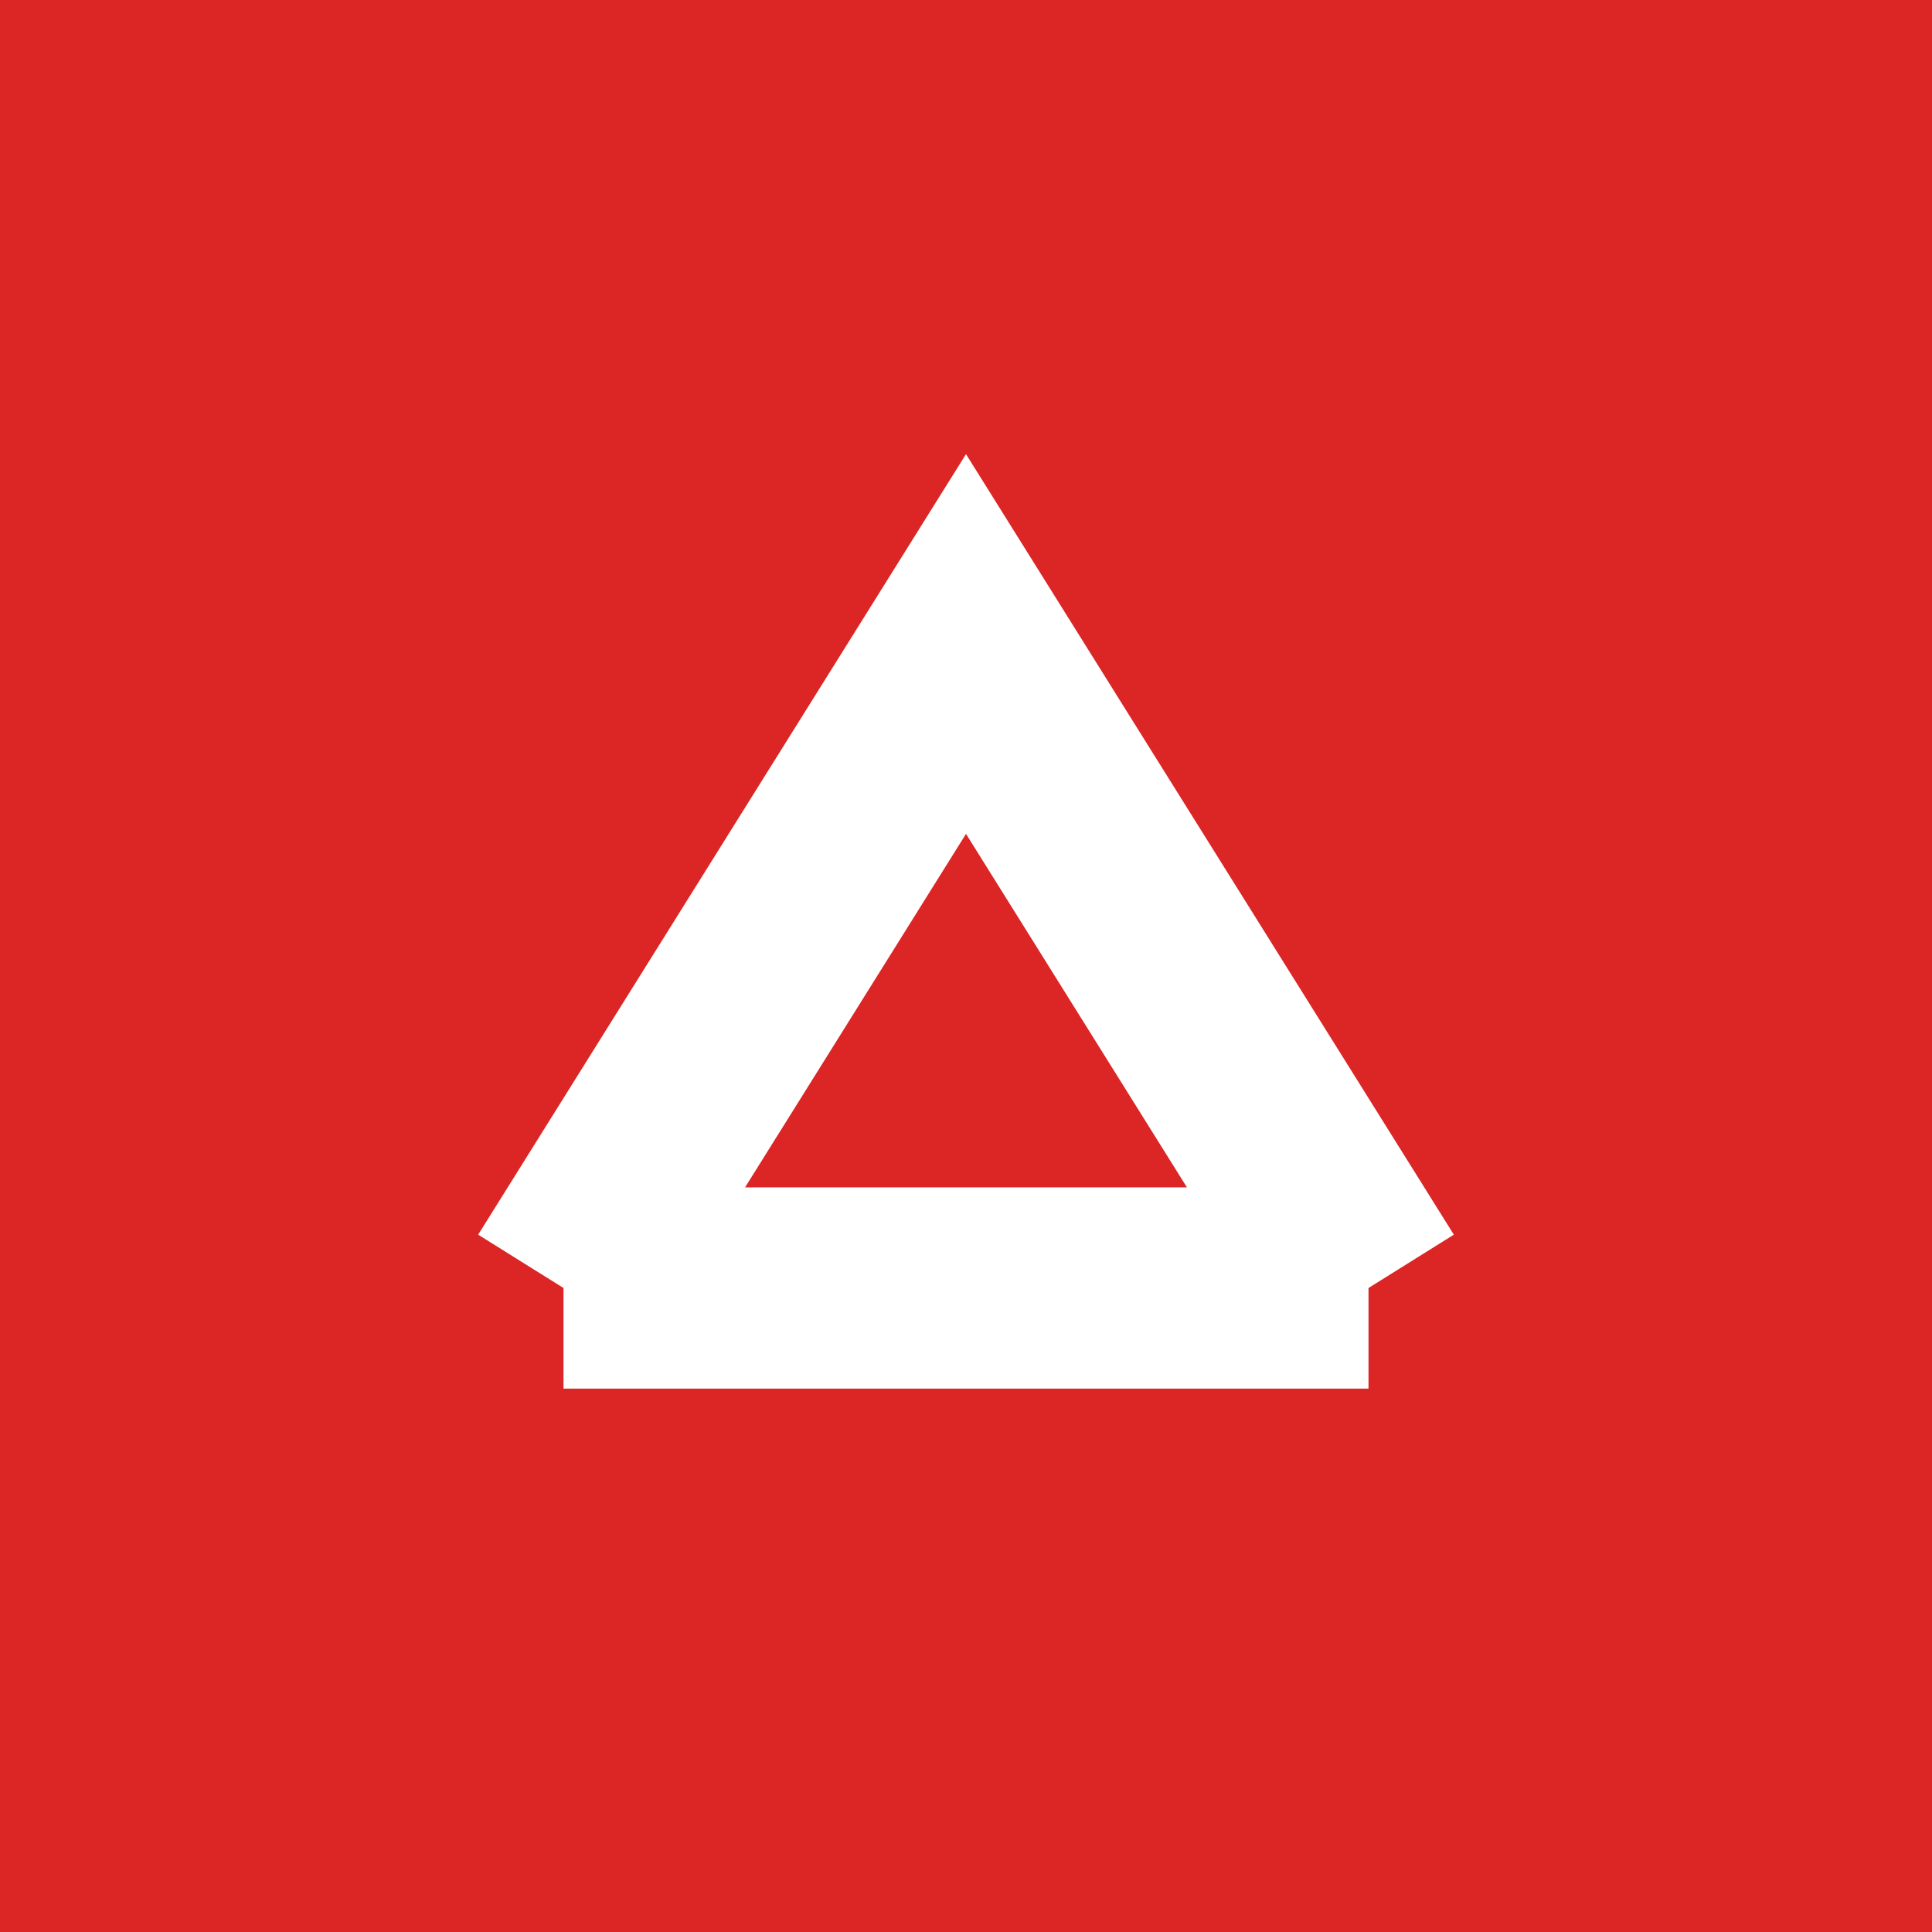
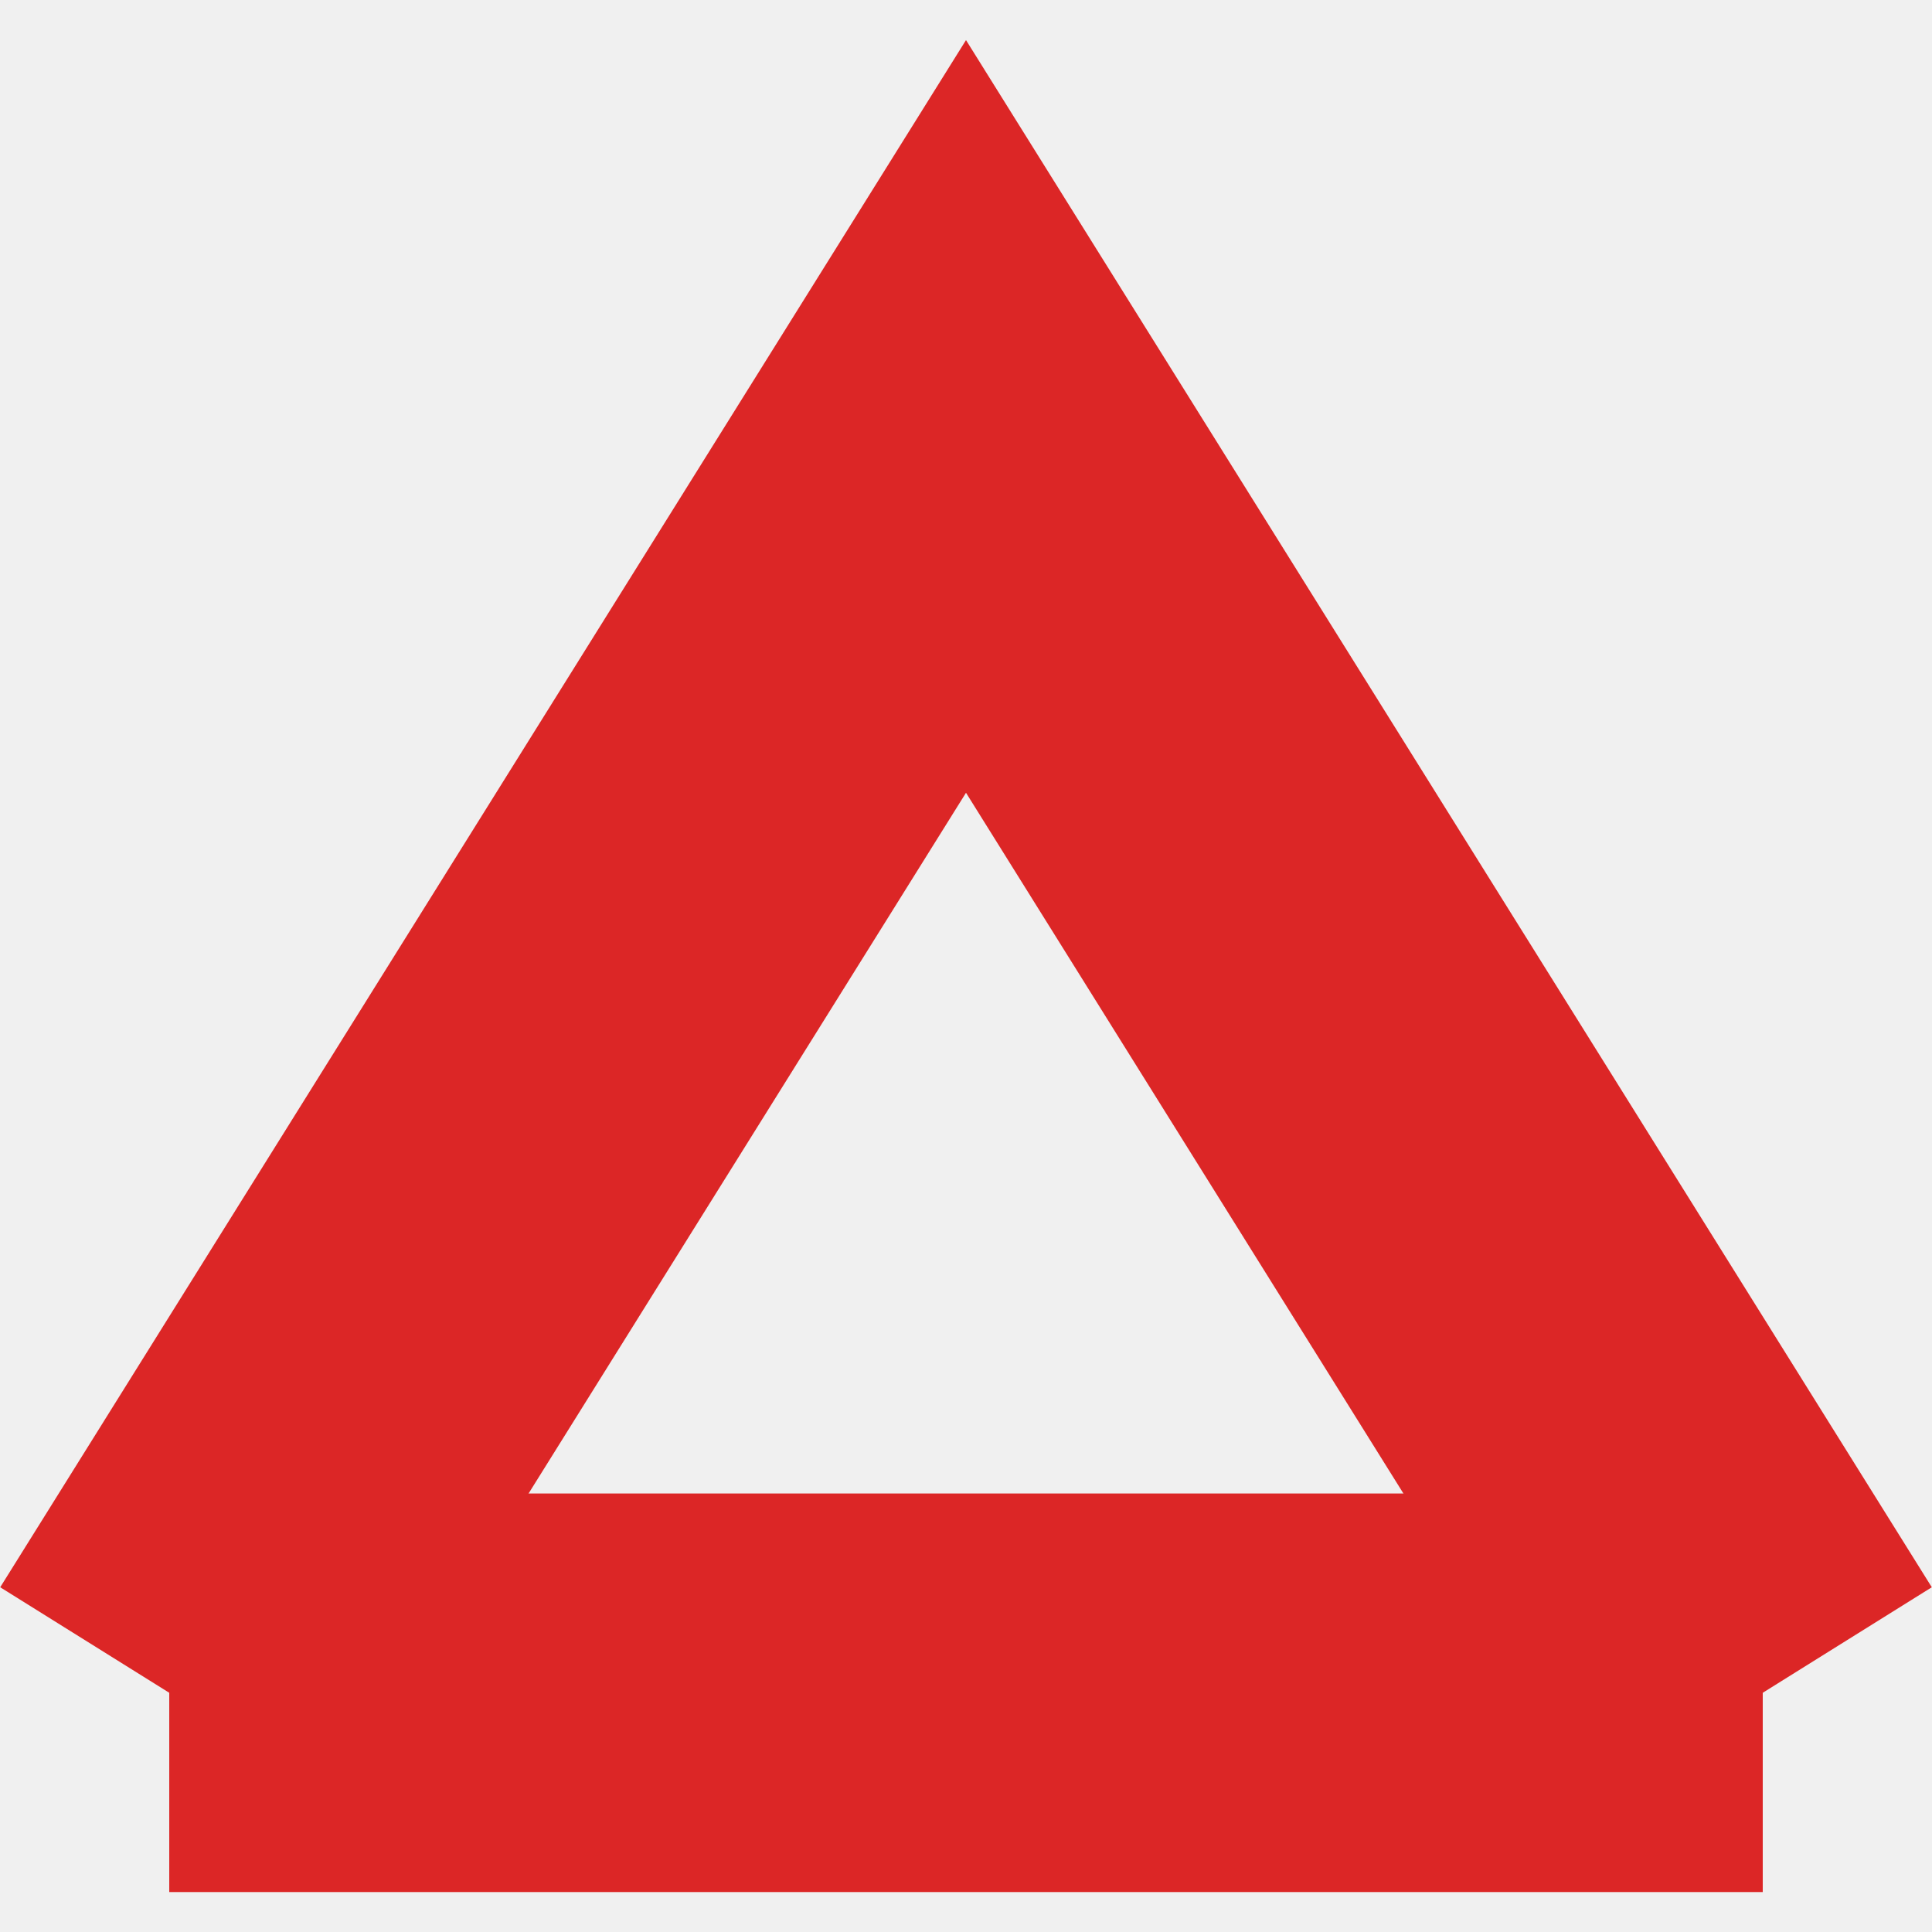
- <svg xmlns="http://www.w3.org/2000/svg" width="512px" height="512px" viewBox="0 0 512 512" version="1.1">
-   <g id="signal-logo" stroke="none" fill="none" fill-rule="evenodd" stroke-width="1">
-     <g id="Group">
-       <rect id="Rectangle" fill="#DC2626" x="0" y="0" width="512" height="512" />
-       <polyline id="Path" stroke="#FFFFFF" stroke-width="53.333" points="149.333 341.333 256 170.667 362.667 341.333" />
-       <line x1="149.333" y1="341.333" x2="362.667" y2="341.333" id="Path" stroke="#FFFFFF" stroke-width="53.333" />
+ <svg xmlns="http://www.w3.org/2000/svg" width="1024px" height="1024px" viewBox="0 0 1024 1024" version="1.1">
+   <g id="signal/logo" stroke="none" fill="none" fill-rule="evenodd" stroke-width="1">
+     <g id="signal-logo-nobg" stroke="#DC2626">
+       <polyline id="Path" stroke-width="211.246" points="89.708 897.208 512 220.717 934.292 897.208" />
+       <line x1="89.708" y1="897.208" x2="934.292" y2="897.208" id="Line" stroke-width="211.246" />
    </g>
  </g>
</svg>
